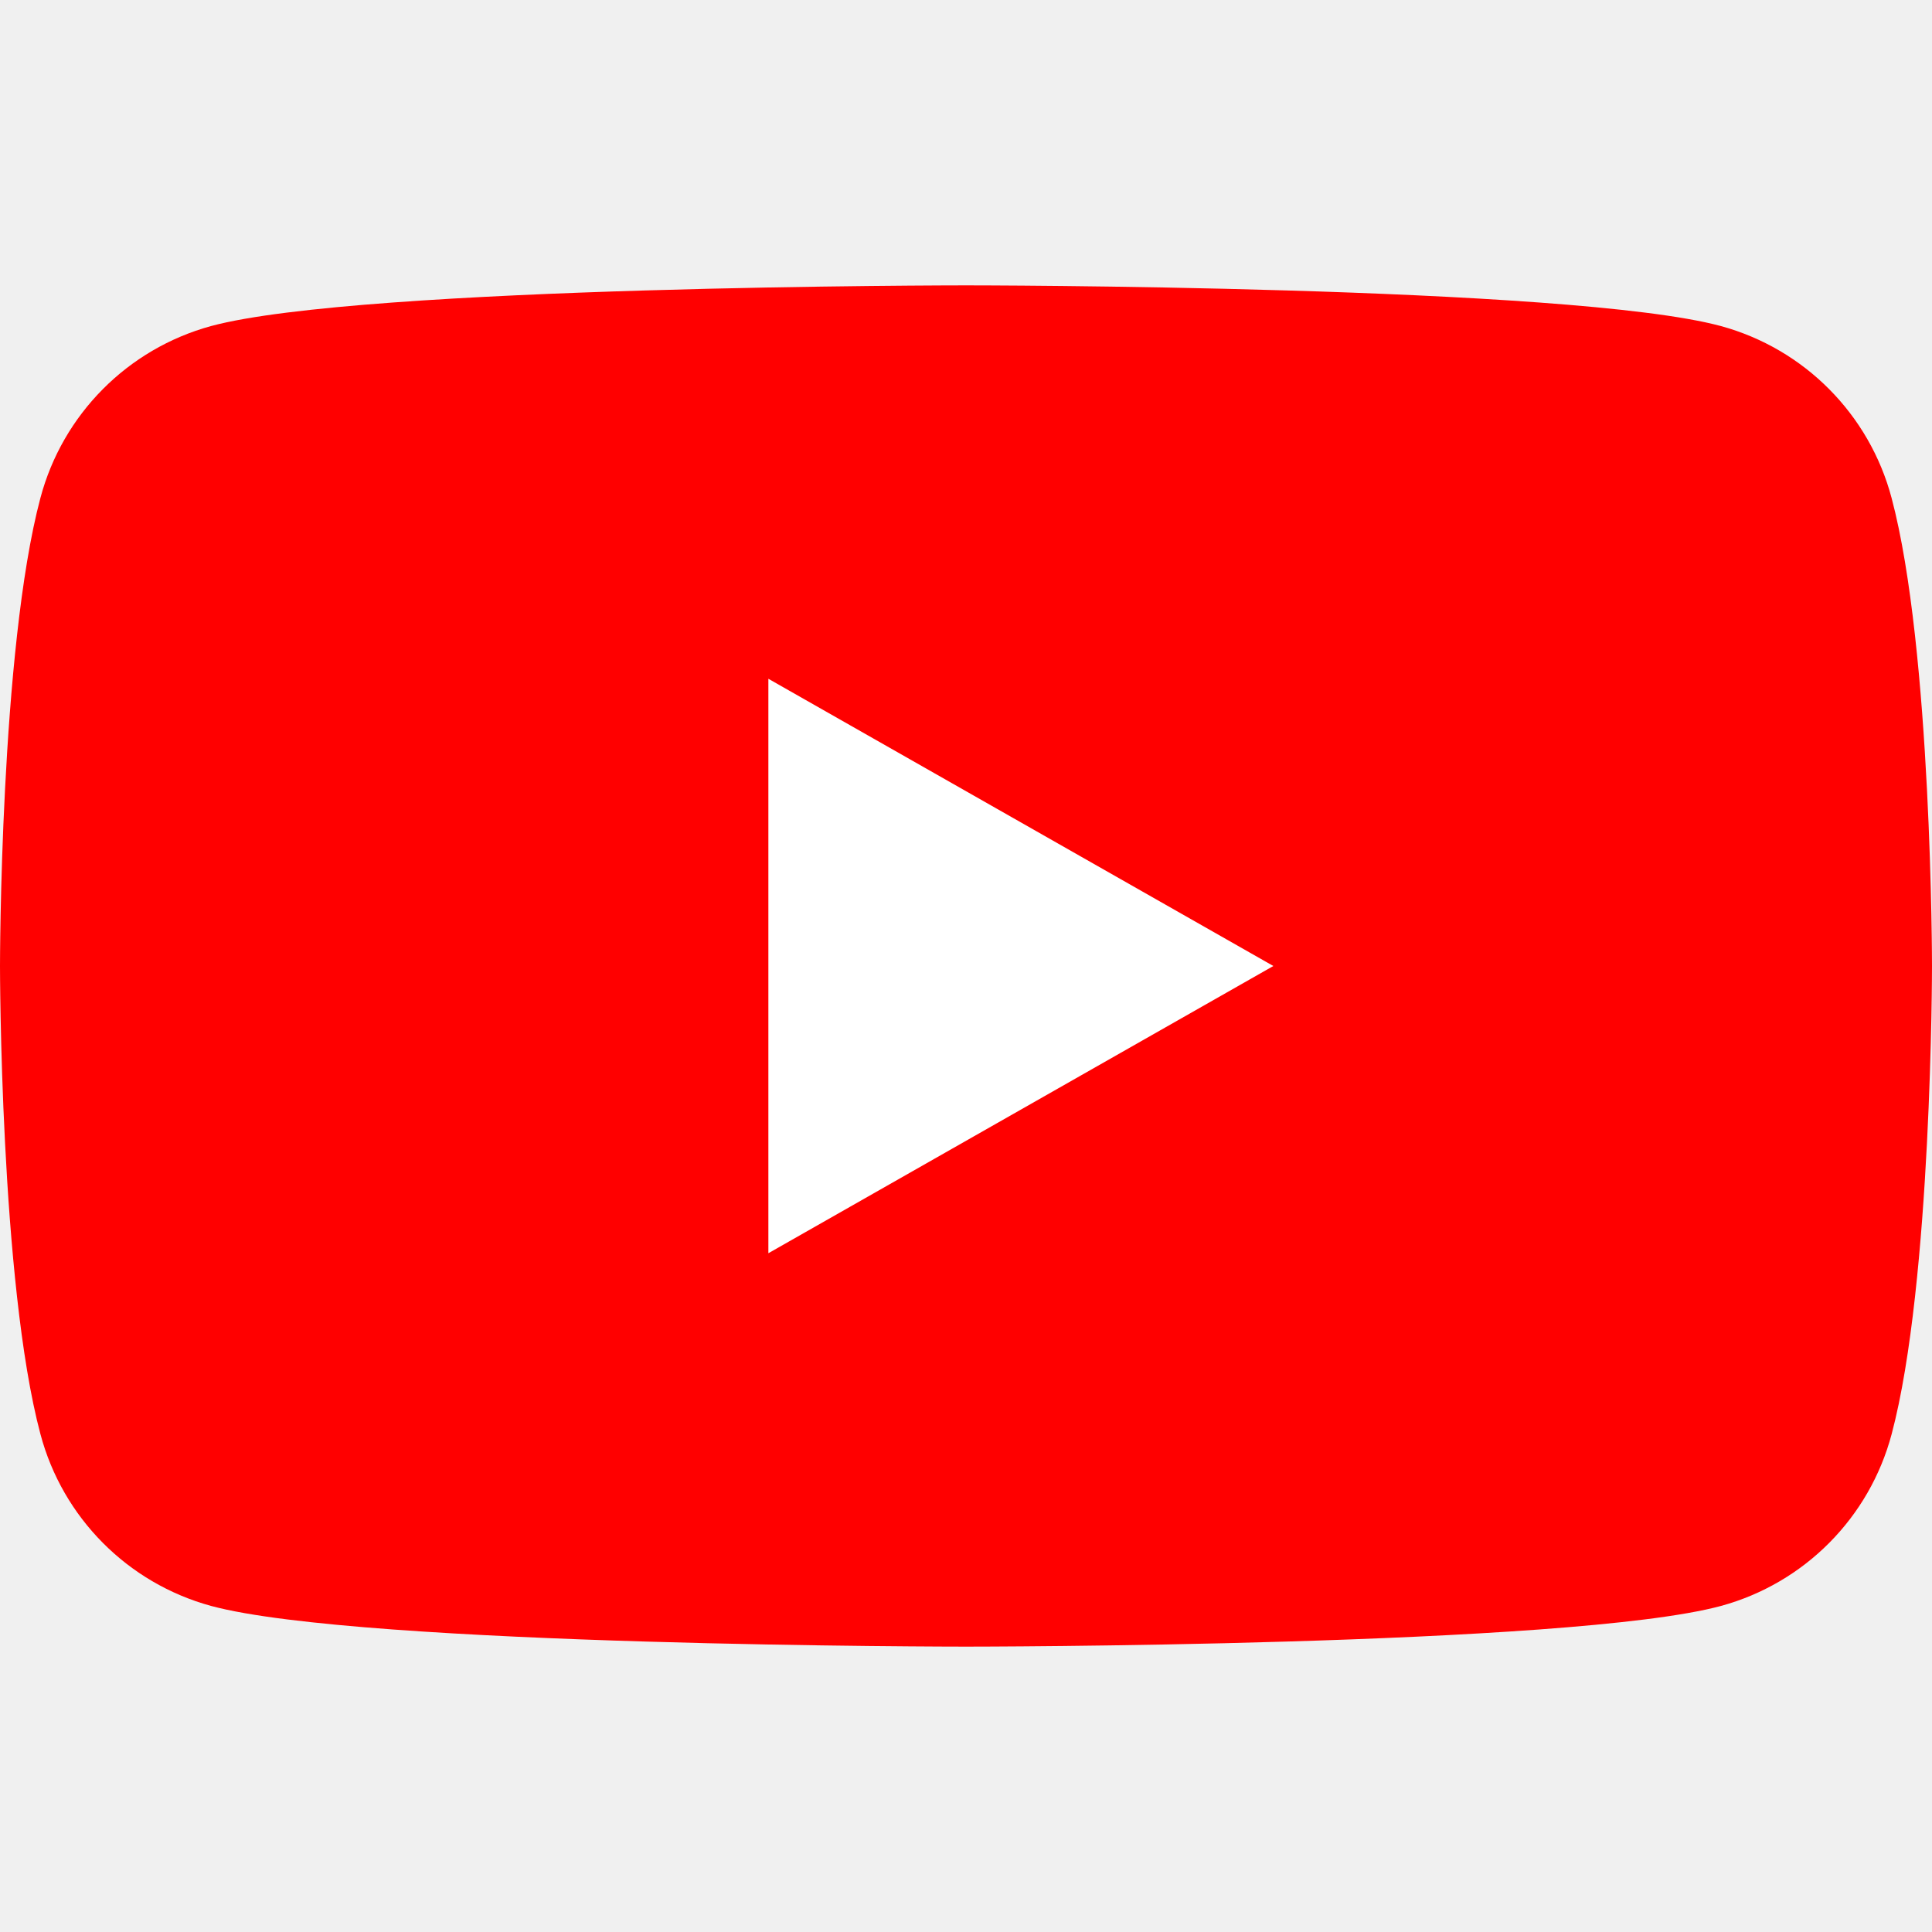
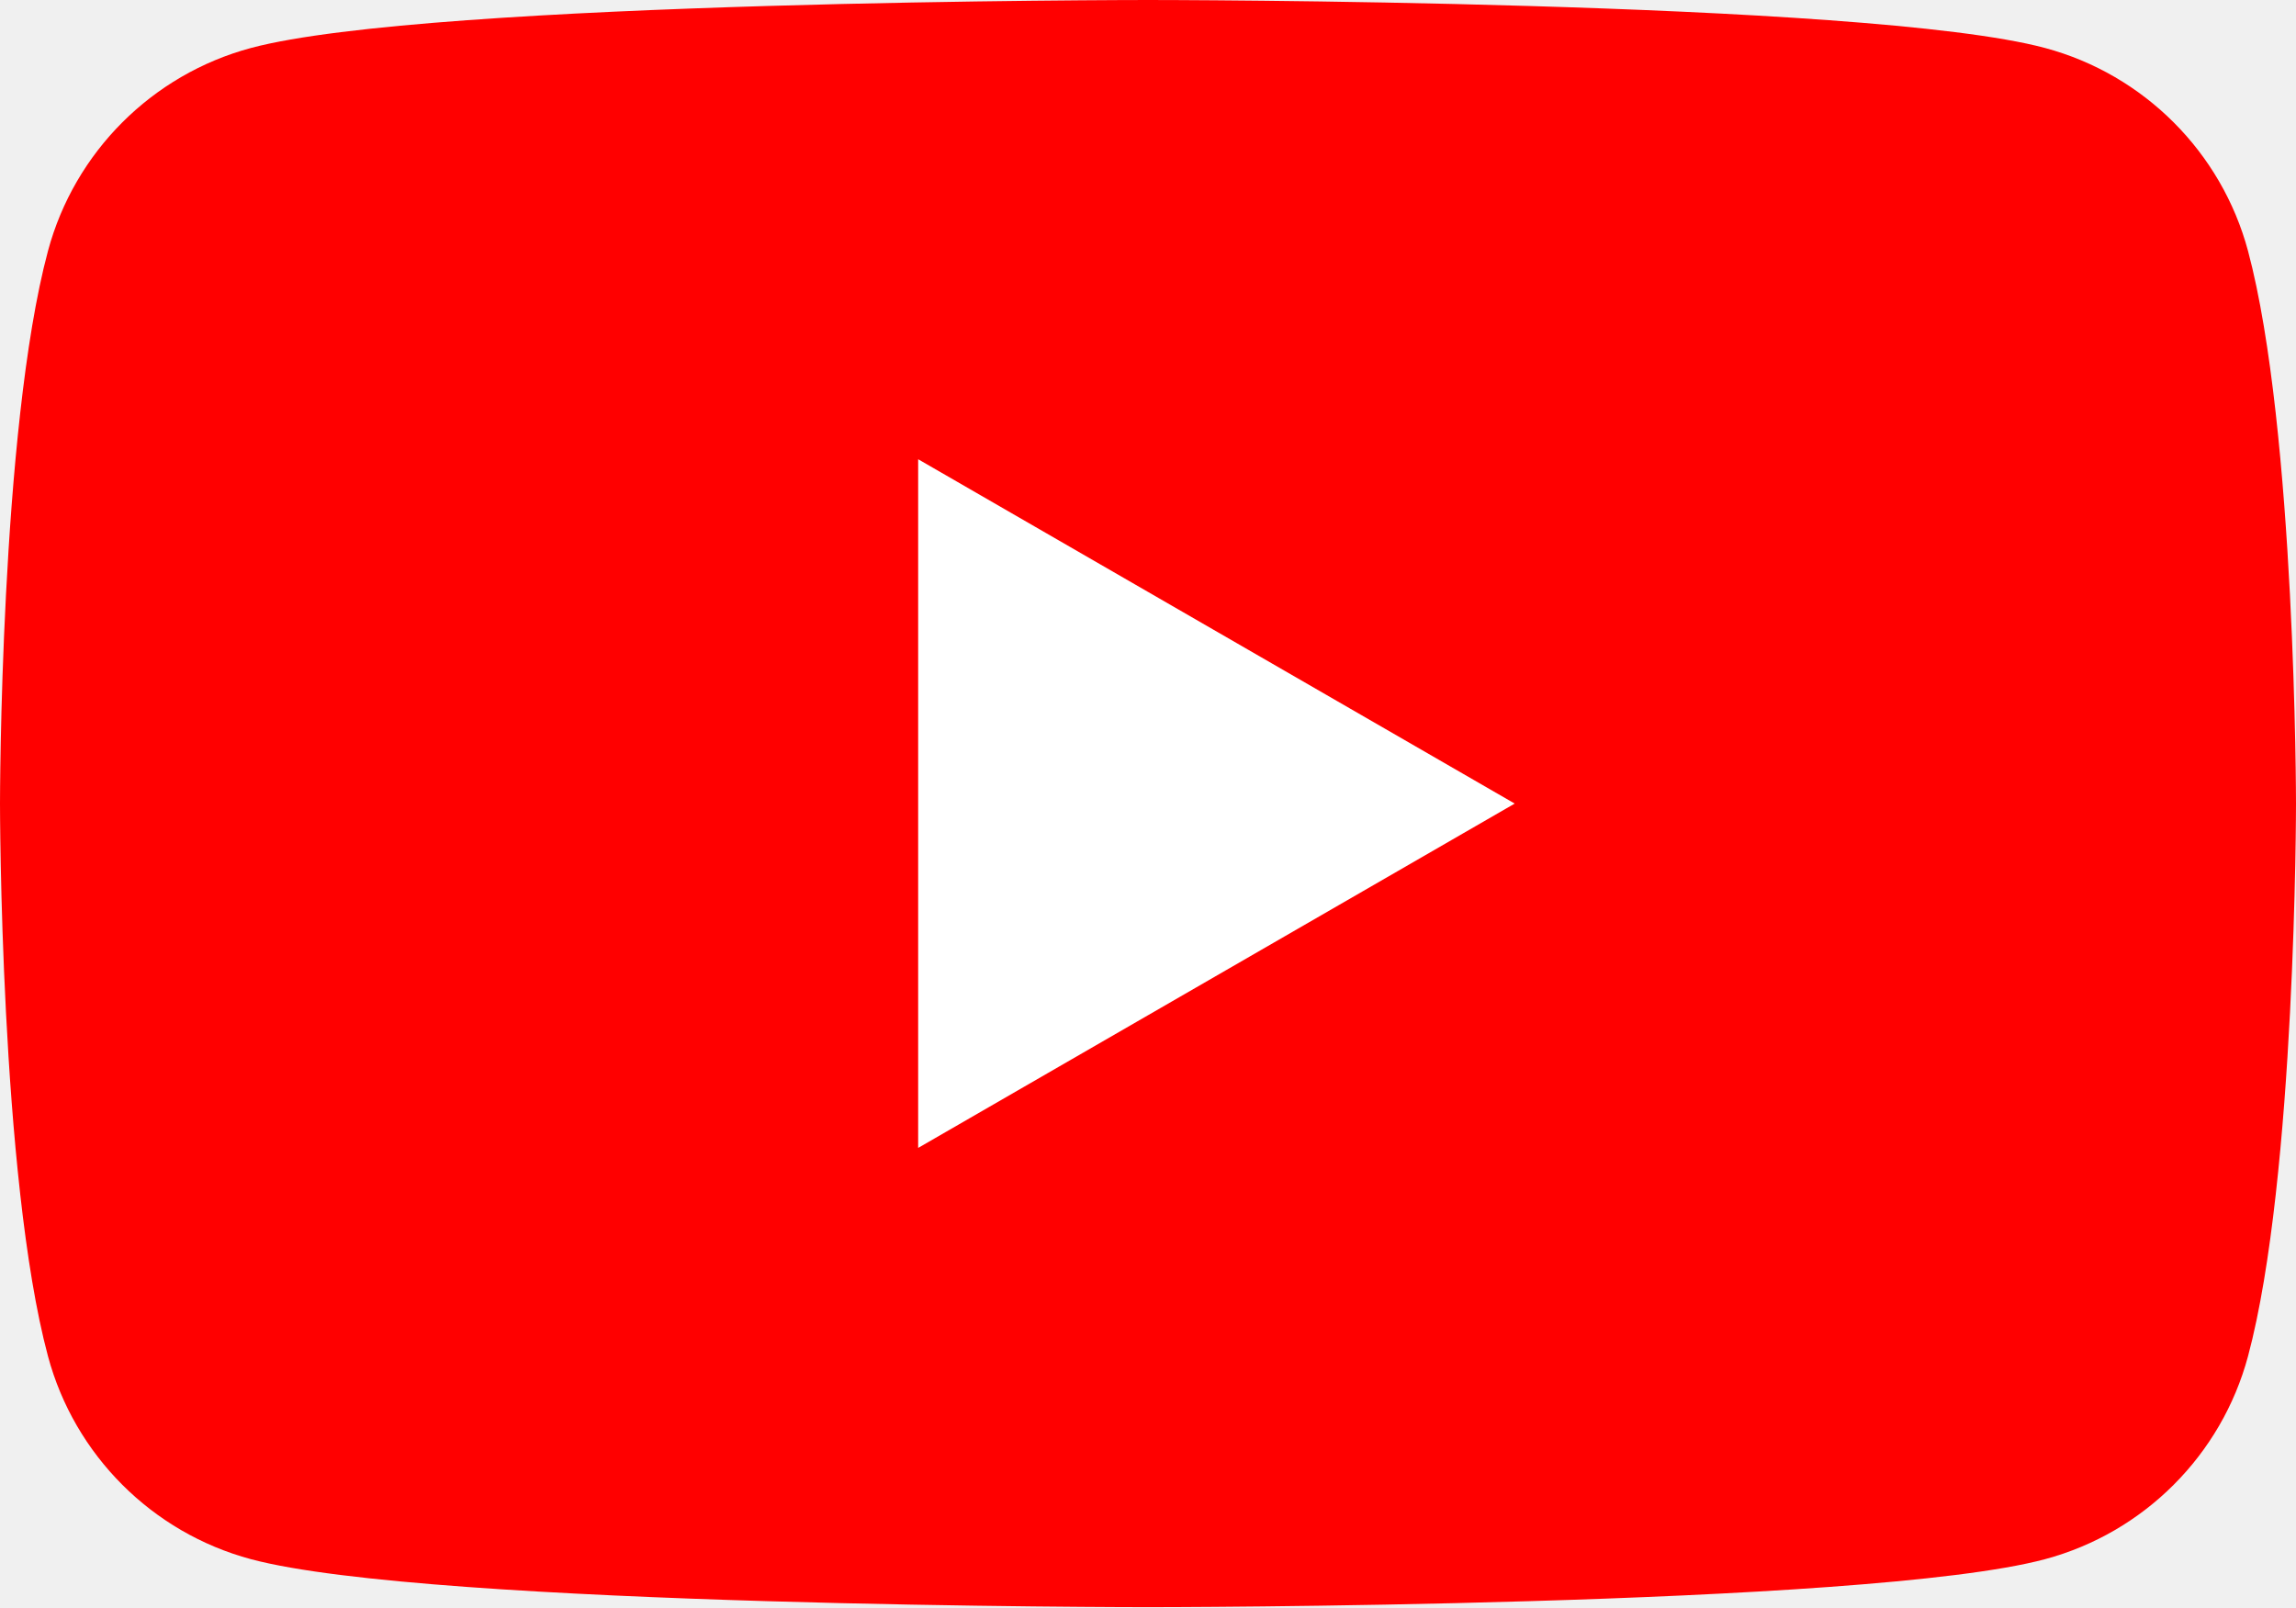
- <svg xmlns="http://www.w3.org/2000/svg" width="100" height="100" viewBox="0 0 24 24">
-   <path fill="#FF0000" d="M23.498 6.186a3.016 3.016 0 0 0-2.122-2.136C19.505 3.545 12 3.545 12 3.545s-7.505 0-9.377.505A3.017 3.017 0 0 0 .502 6.186C0 8.07 0 12 0 12s0 3.93.502 5.814a3.016 3.016 0 0 0 2.122 2.136c1.871.505 9.376.505 9.376.505s7.505 0 9.377-.505a3.015 3.015 0 0 0 2.122-2.136C24 15.93 24 12 24 12s0-3.93-.502-5.814z" />
-   <path fill="#FFFFFF" d="M9.545 15.568V8.432L15.818 12l-6.273 3.568z" />
+ <svg xmlns="http://www.w3.org/2000/svg" class="external-icon" viewBox="0 0 28.57  20" focusable="false" style="pointer-events: none; display: block; width: 100%; height: 100%;">
+   <svg viewBox="0 0 28.57 20" preserveAspectRatio="xMidYMid meet">
+     <g>
+       <path d="M27.973 3.123C27.643 1.893 26.677 0.927 25.447 0.597C23.22 2.24288e-07 14.285 0 14.285 0C14.285 0 5.35 2.24288e-07 3.123 0.597C1.893 0.927 0.927 1.893 0.597 3.123C2.24288e-07 5.35 0 10 0 10C0 10 2.24288e-07 14.65 0.597 16.877C0.927 18.107 1.893 19.073 3.123 19.403C5.35 20 14.285 20 14.285 20C14.285 20 23.22 20 25.447 19.403C26.677 19.073 27.643 18.107 27.973 16.877C28.57 14.65 28.57 10 28.57 10C28.57 10 28.568 5.35 27.973 3.123Z" fill="#FF0000" />
+       <path d="M11.425 14.285L18.848 10L11.425 5.715V14.285Z" fill="white" />
+     </g>
+   </svg>
</svg>
